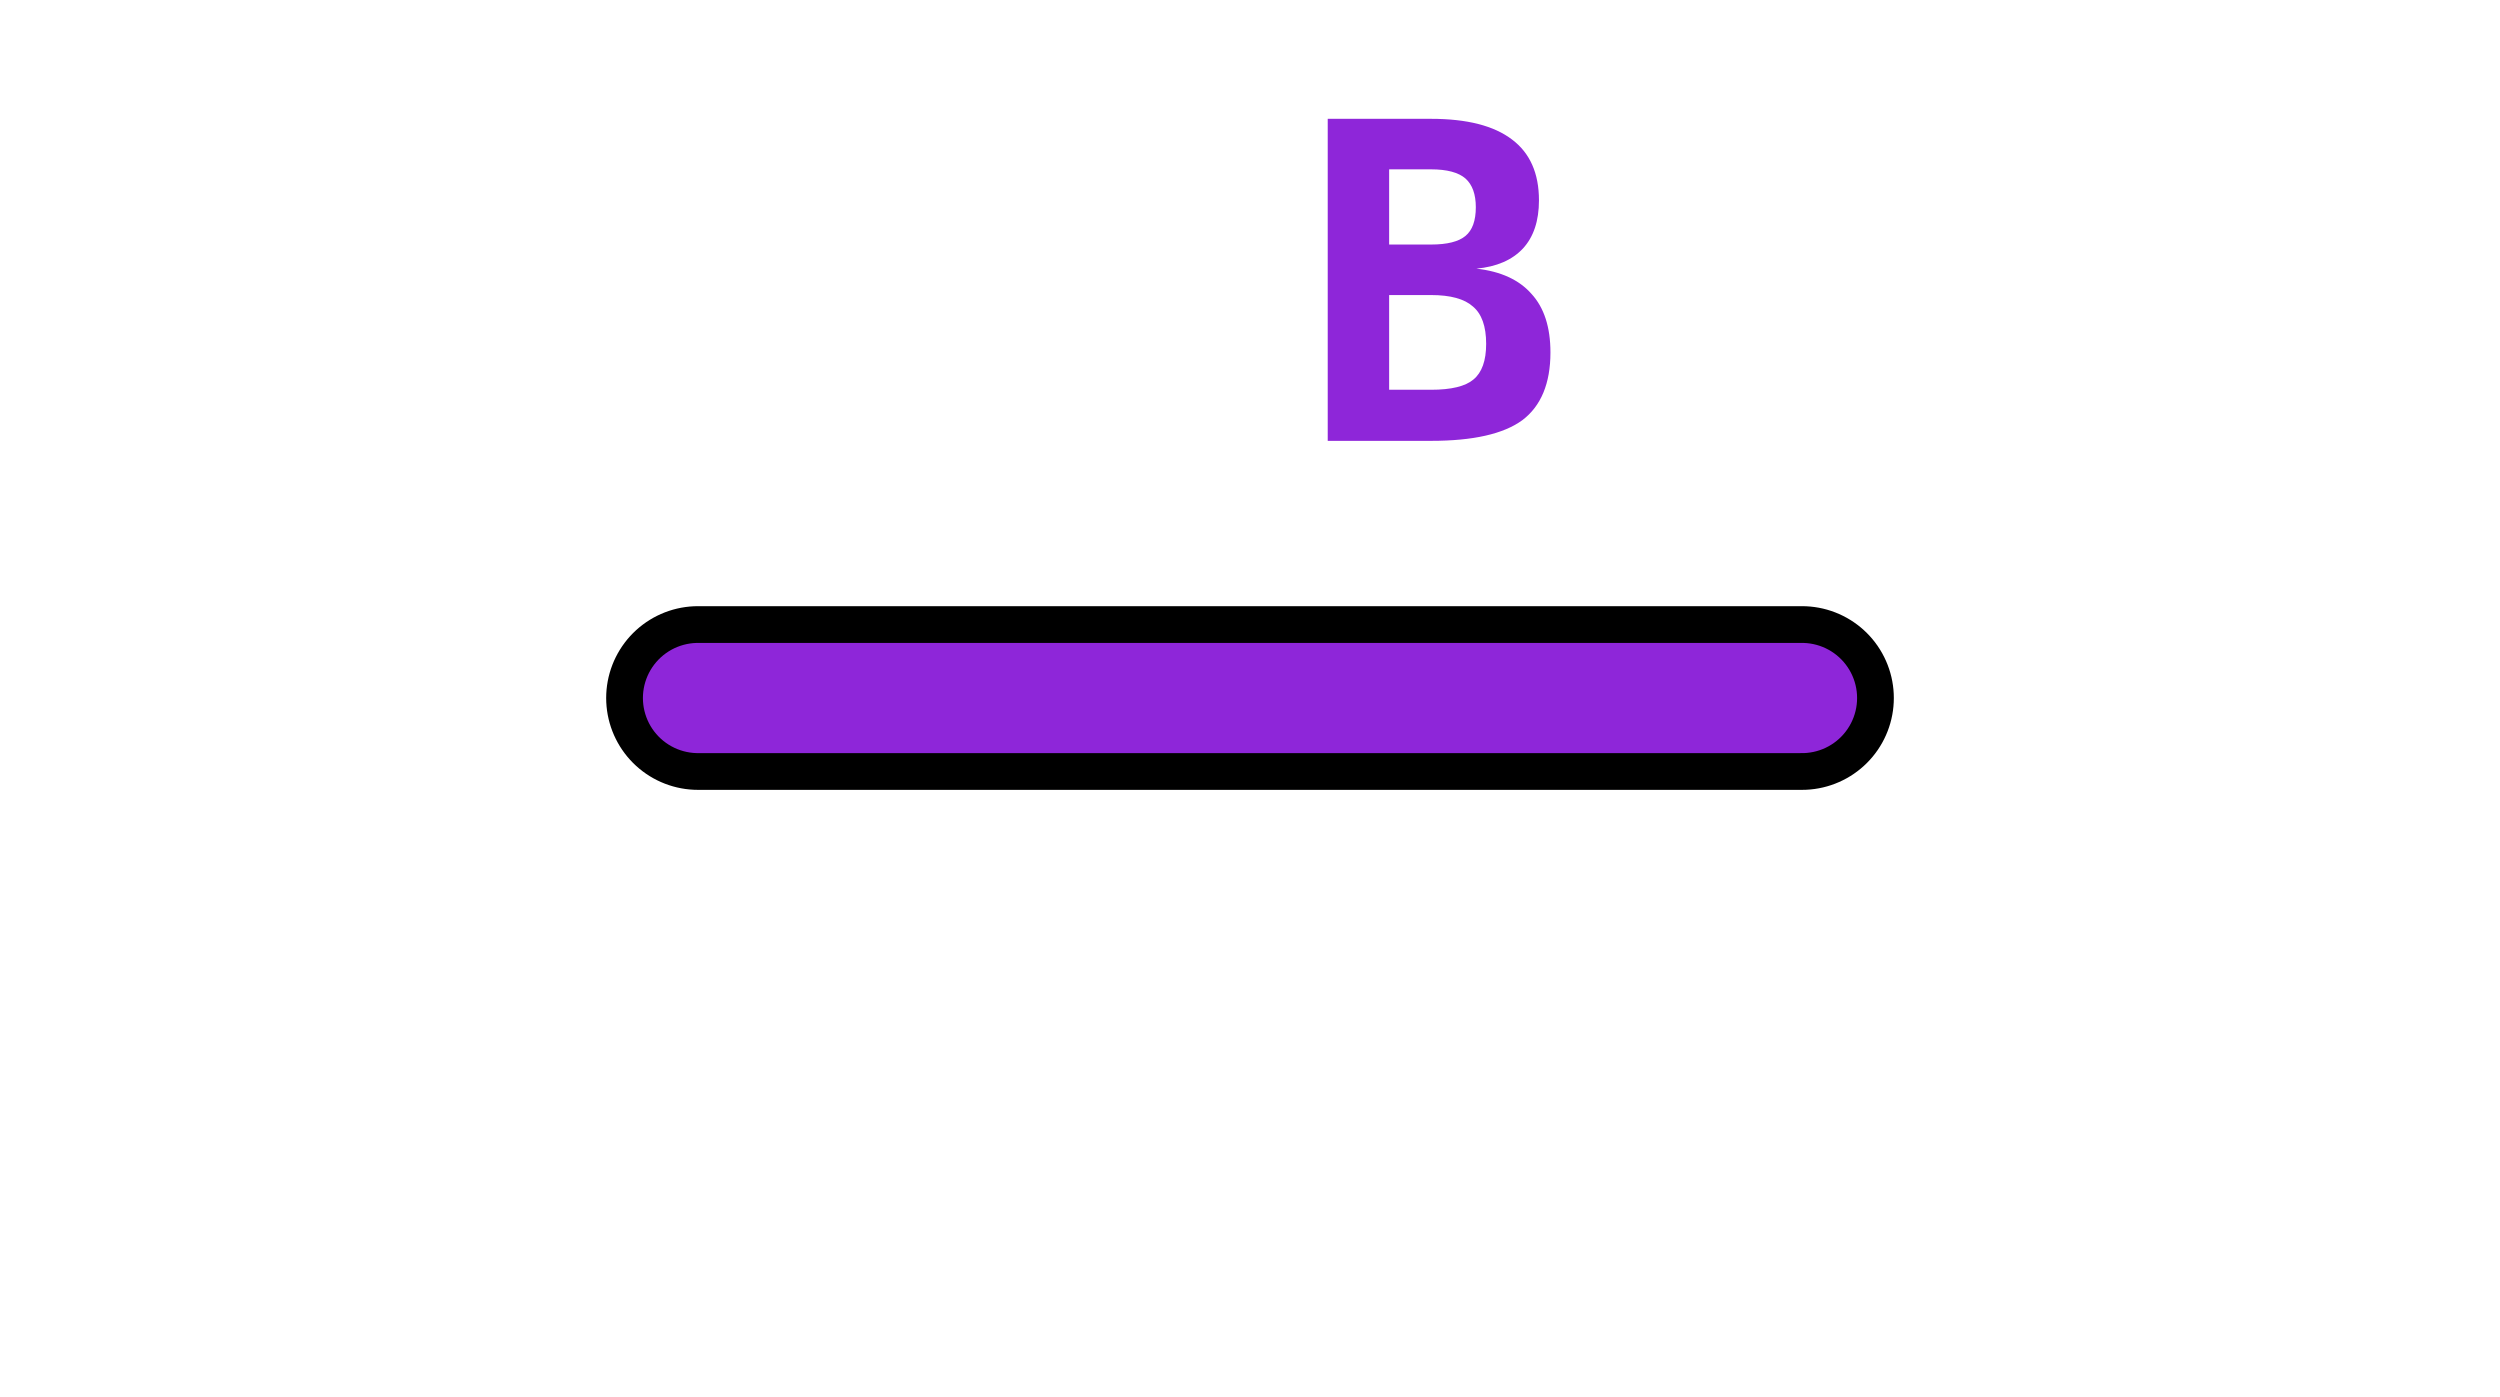
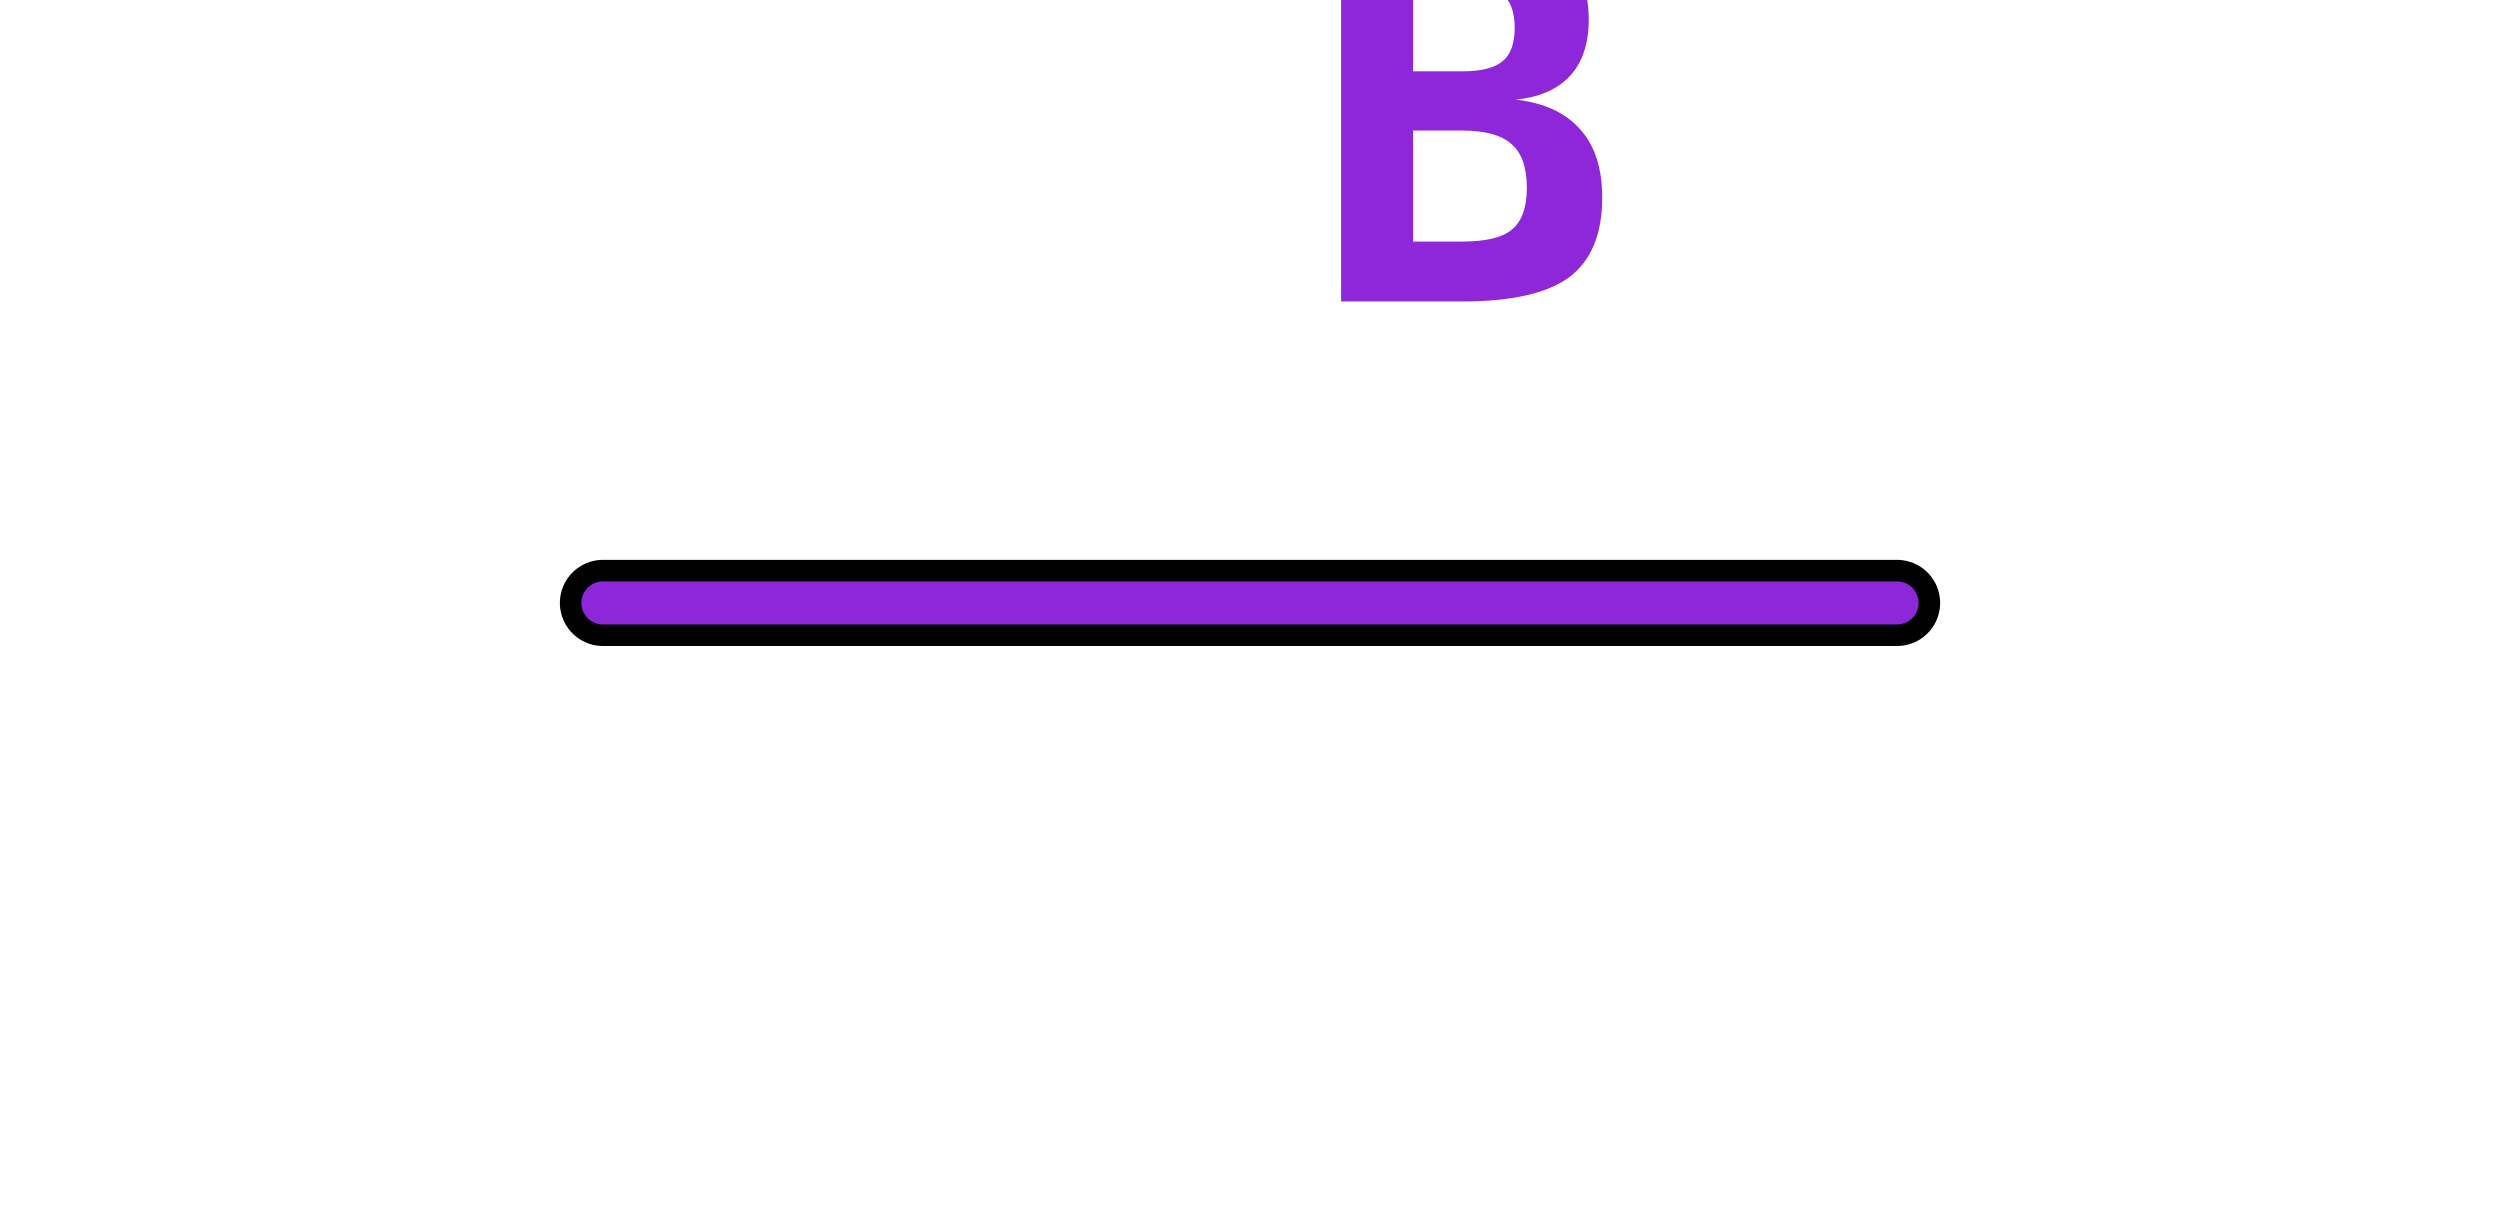
- <svg xmlns="http://www.w3.org/2000/svg" width="100%" height="auto" viewBox="-19 -19 68.05 38">
-   <polyline stroke="black" stroke-width="5" stroke-linecap="round" fill="none" points="0,0 30,0 30.05,0" />
-   <polyline stroke="hsl(275,70%,50%)" stroke-width="3" stroke-linecap="round" fill="none" points="0,0 30,0 30.05,0" />
+ <svg xmlns="http://www.w3.org/2000/svg" width="100%" height="auto" viewBox="-14 -14 58.05 28">
+   <polyline stroke="black" stroke-width="2" stroke-linecap="round" fill="none" points="0,0 30,0 30.05,0" />
+   <polyline stroke="hsl(275,70%,50%)" stroke-width="1" stroke-linecap="round" fill="none" points="0,0 30,0 30.05,0" />
  <text x="" y="" fill="" font-size="1.0rem" text-anchor="middle" font-family="monospace" font-weight="bold" />
  <text x="20.017" y="-7" fill="hsl(275,70%,50%)" font-size="1.0rem" text-anchor="middle" font-family="monospace" font-weight="bold">B</text>
</svg>
